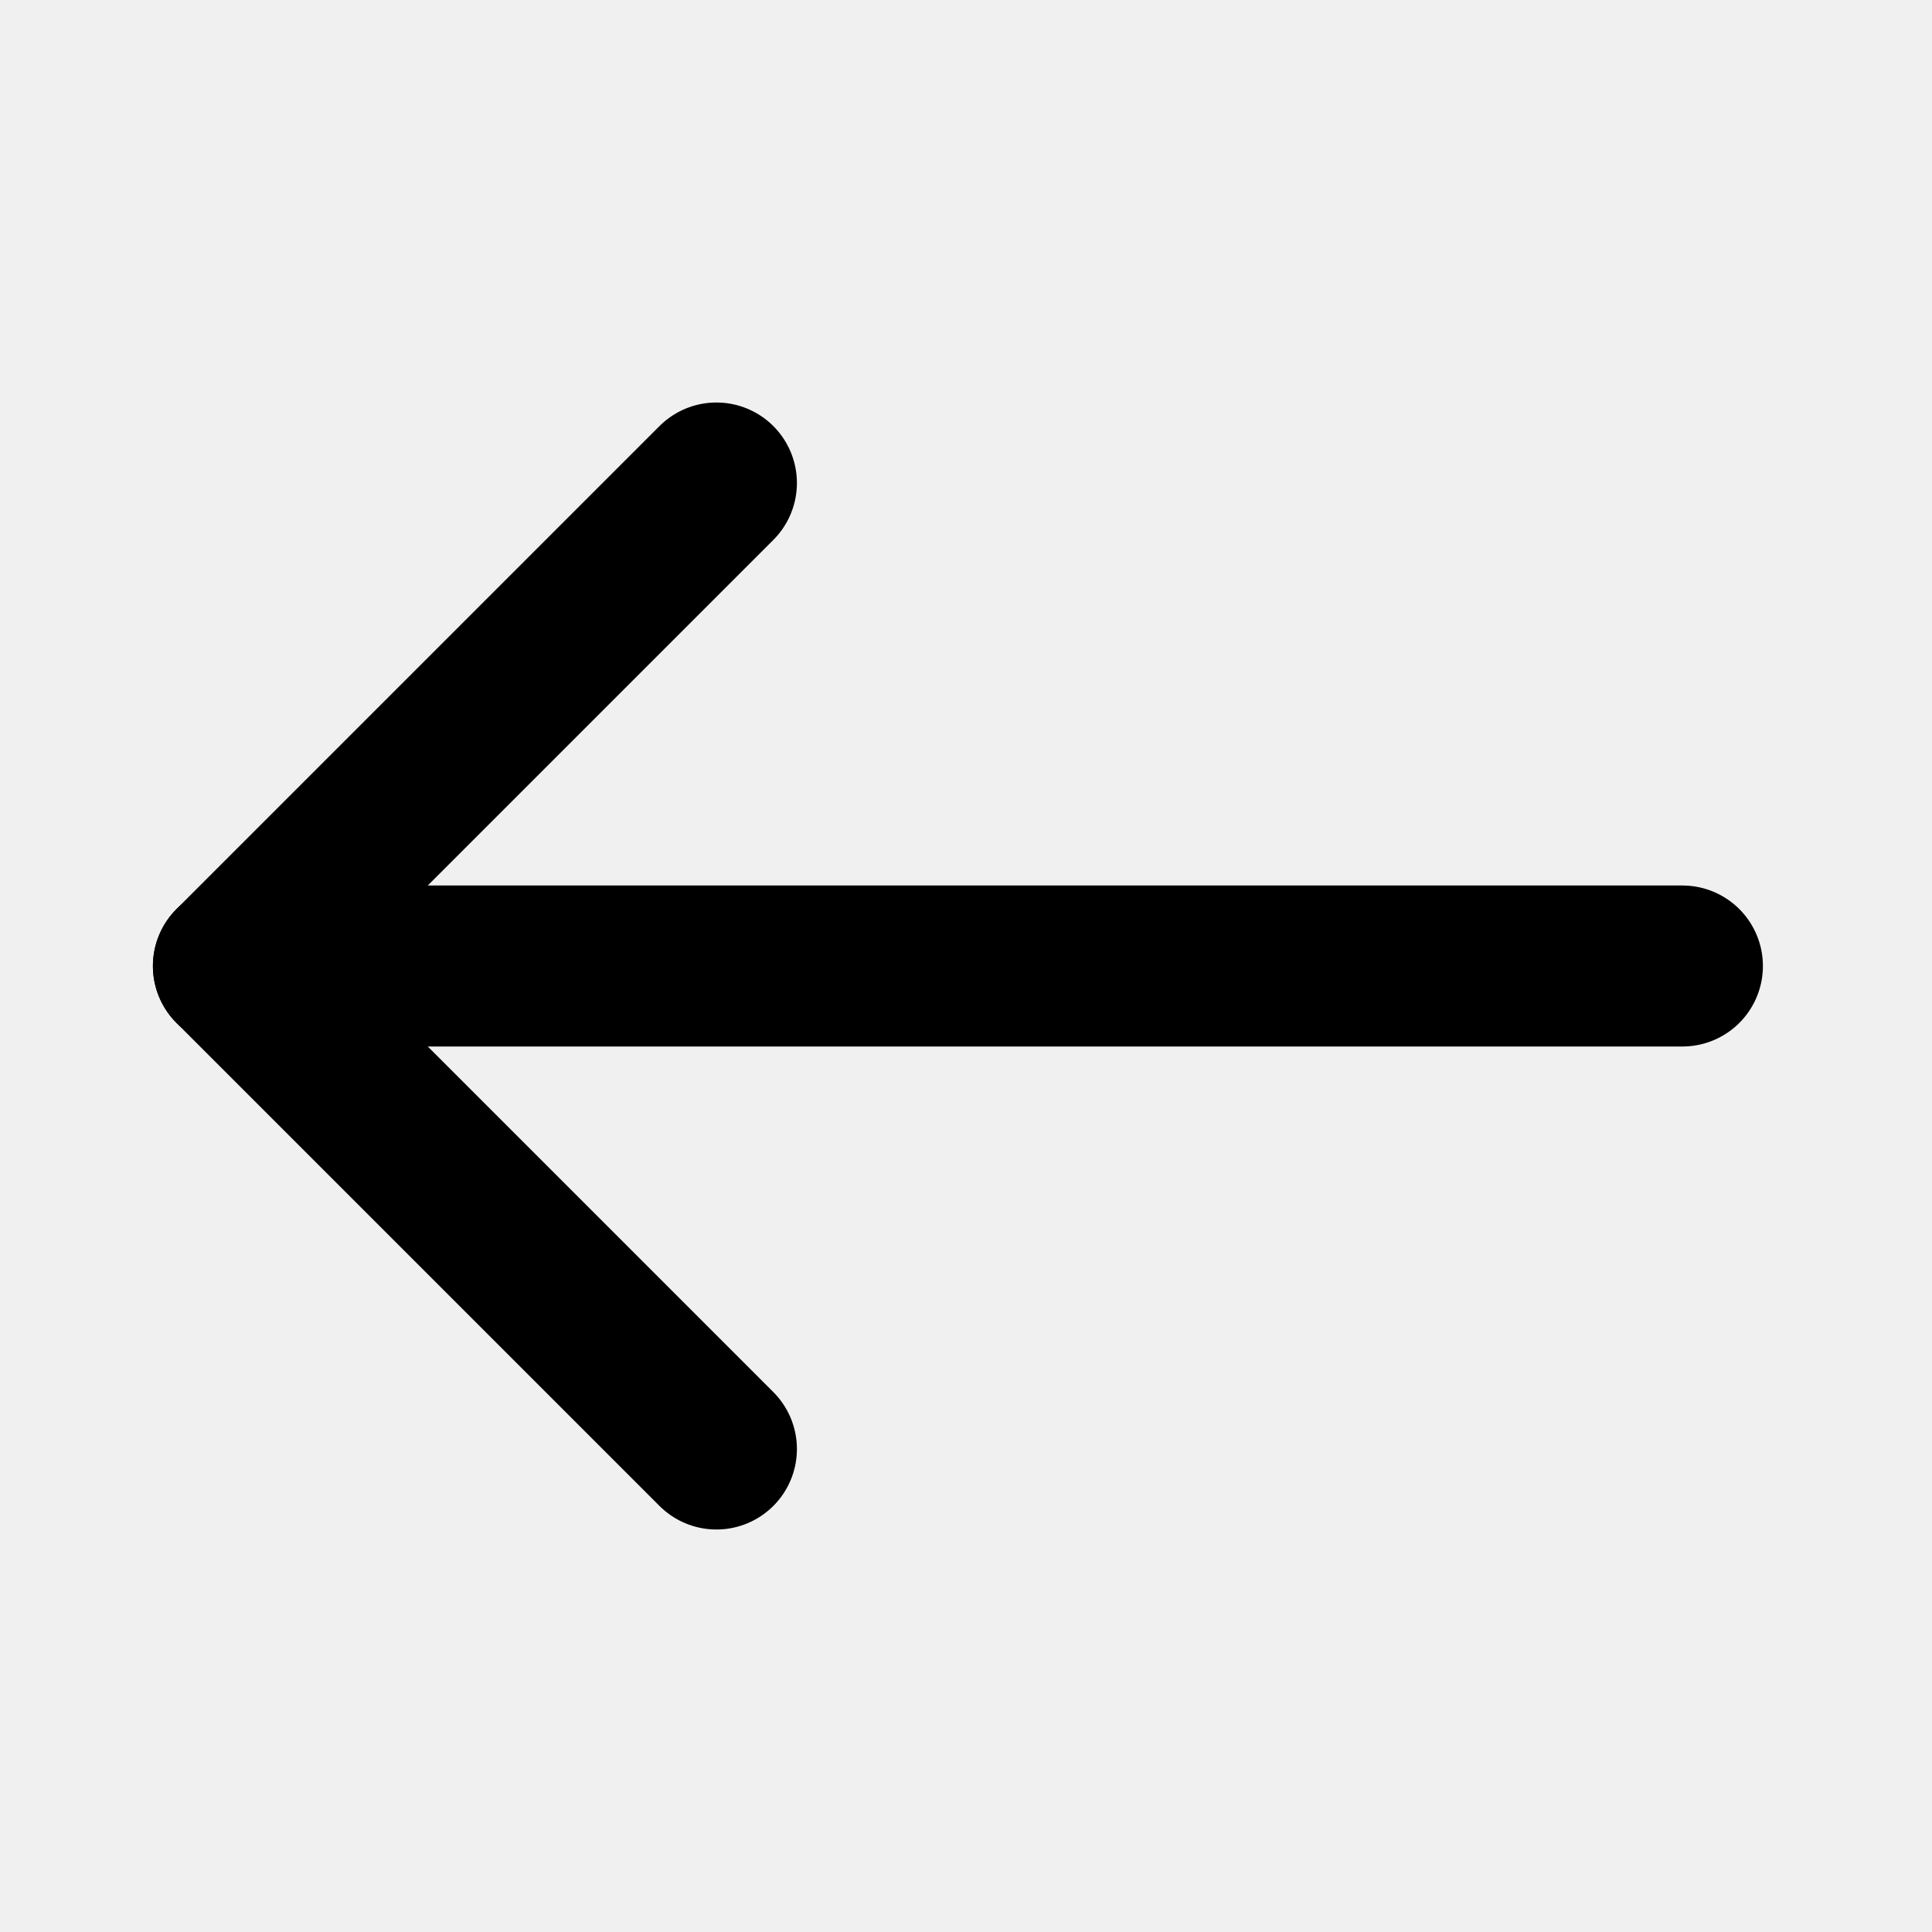
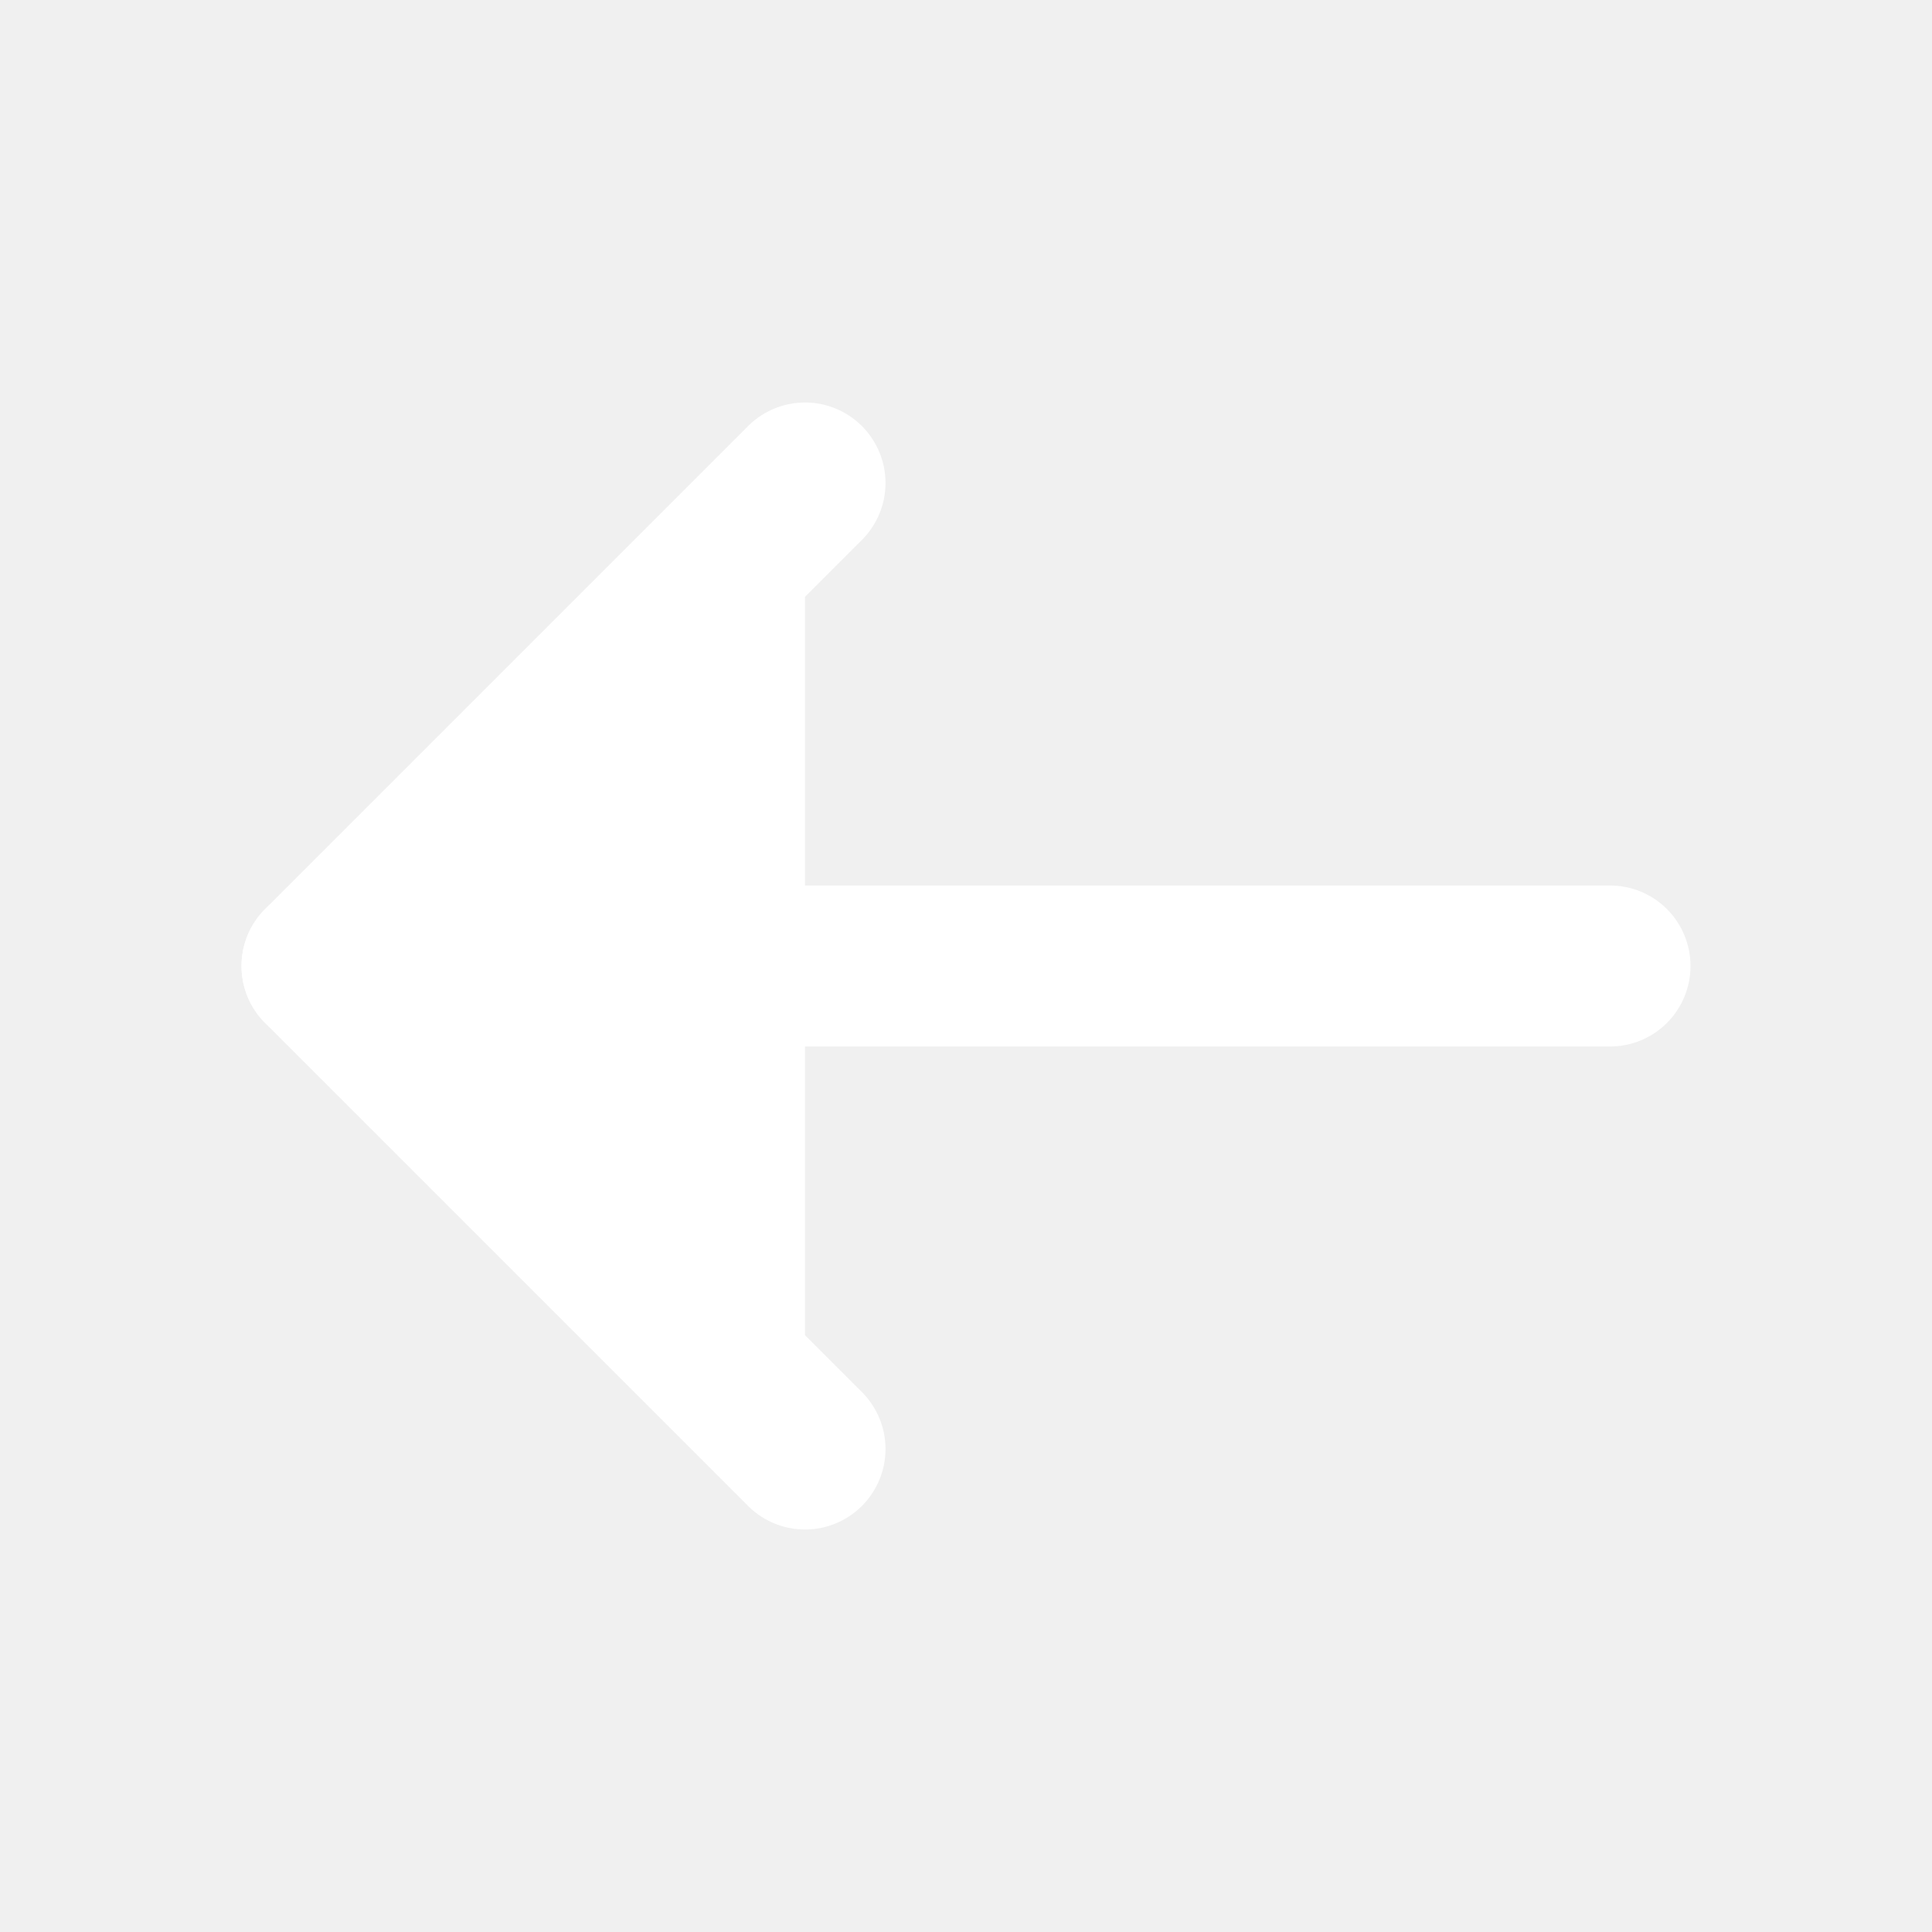
- <svg xmlns="http://www.w3.org/2000/svg" fill="none" height="48" viewBox="0 0 48 48" width="48">
-   <path d="m0 0h48v48h-48z" fill="#fff" fill-opacity=".01" />
-   <g stroke="#000" stroke-linecap="round" stroke-linejoin="round" stroke-width="4">
-     <path d="m5.799 24h36" />
-     <path d="m17.799 36-12-12 12-12" />
-   </g>
+ <svg xmlns="http://www.w3.org/2000/svg" width="24" height="24" viewBox="0 0 24 24" fill="white" stroke="white" stroke-width="2" stroke-linecap="round" stroke-linejoin="round">
+   <line x1="20" y1="12" x2="4" y2="12" />
+   <polyline points="10 18 4 12 10 6" />
</svg>
